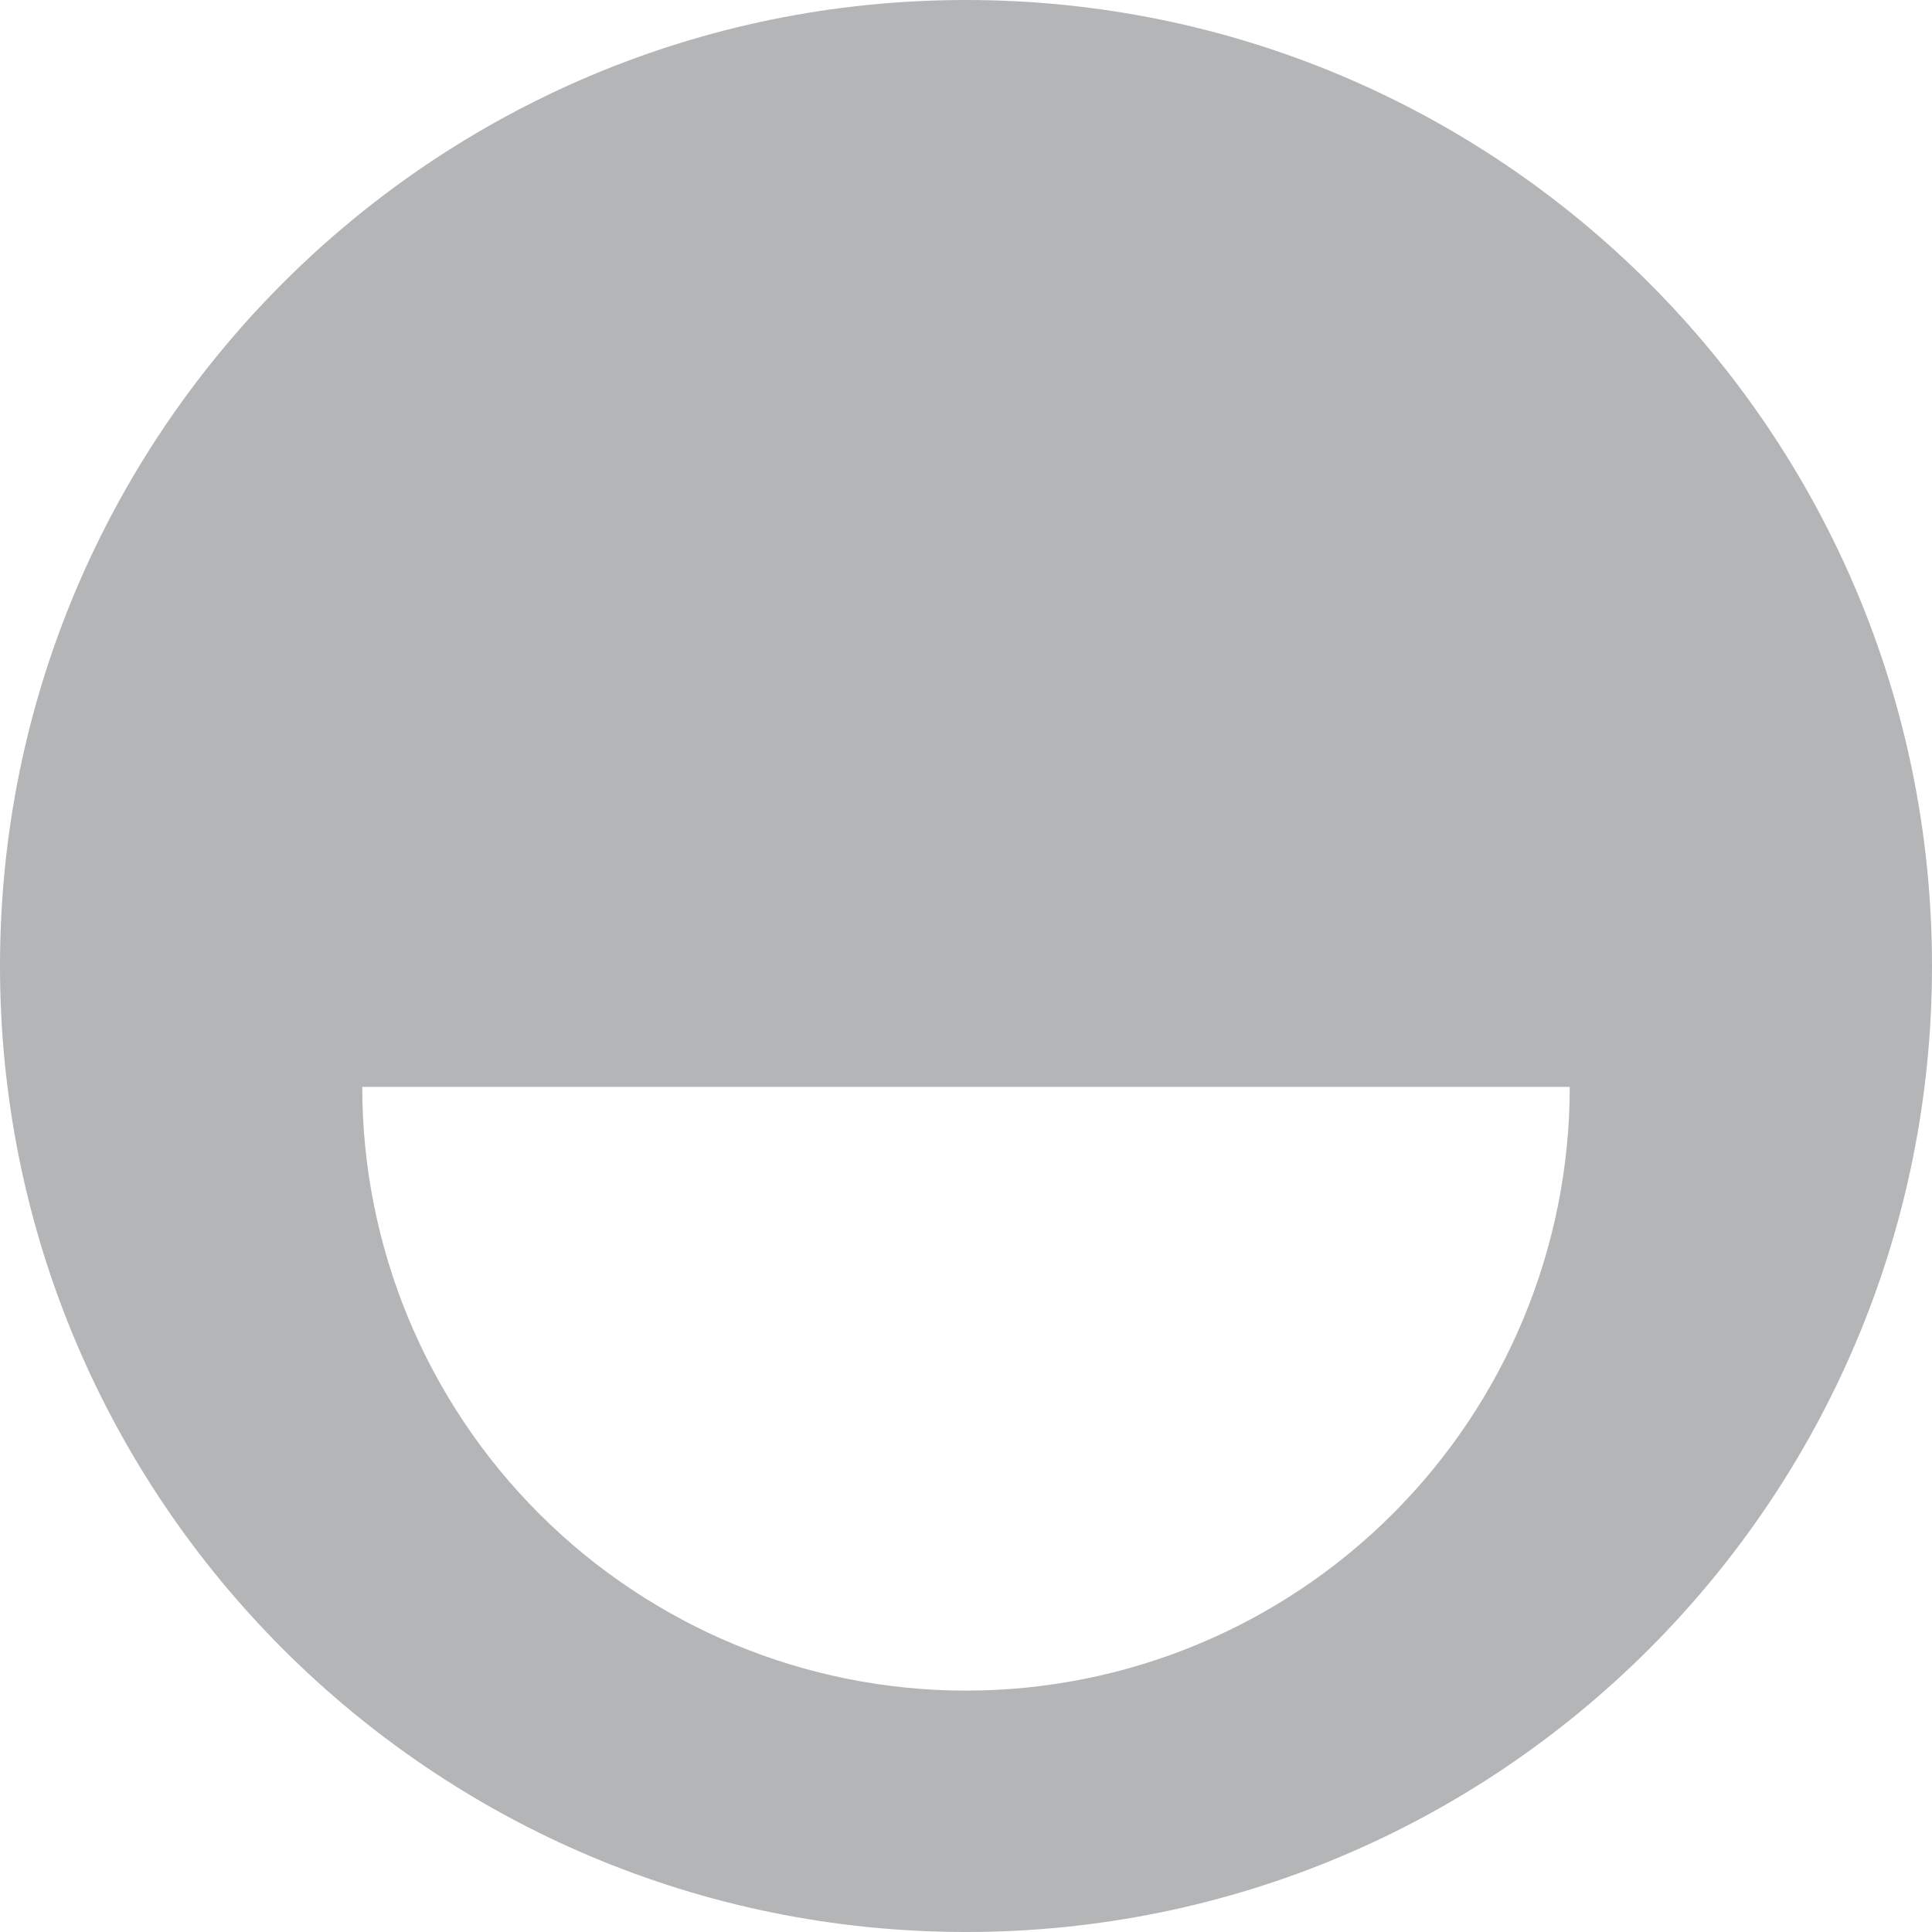
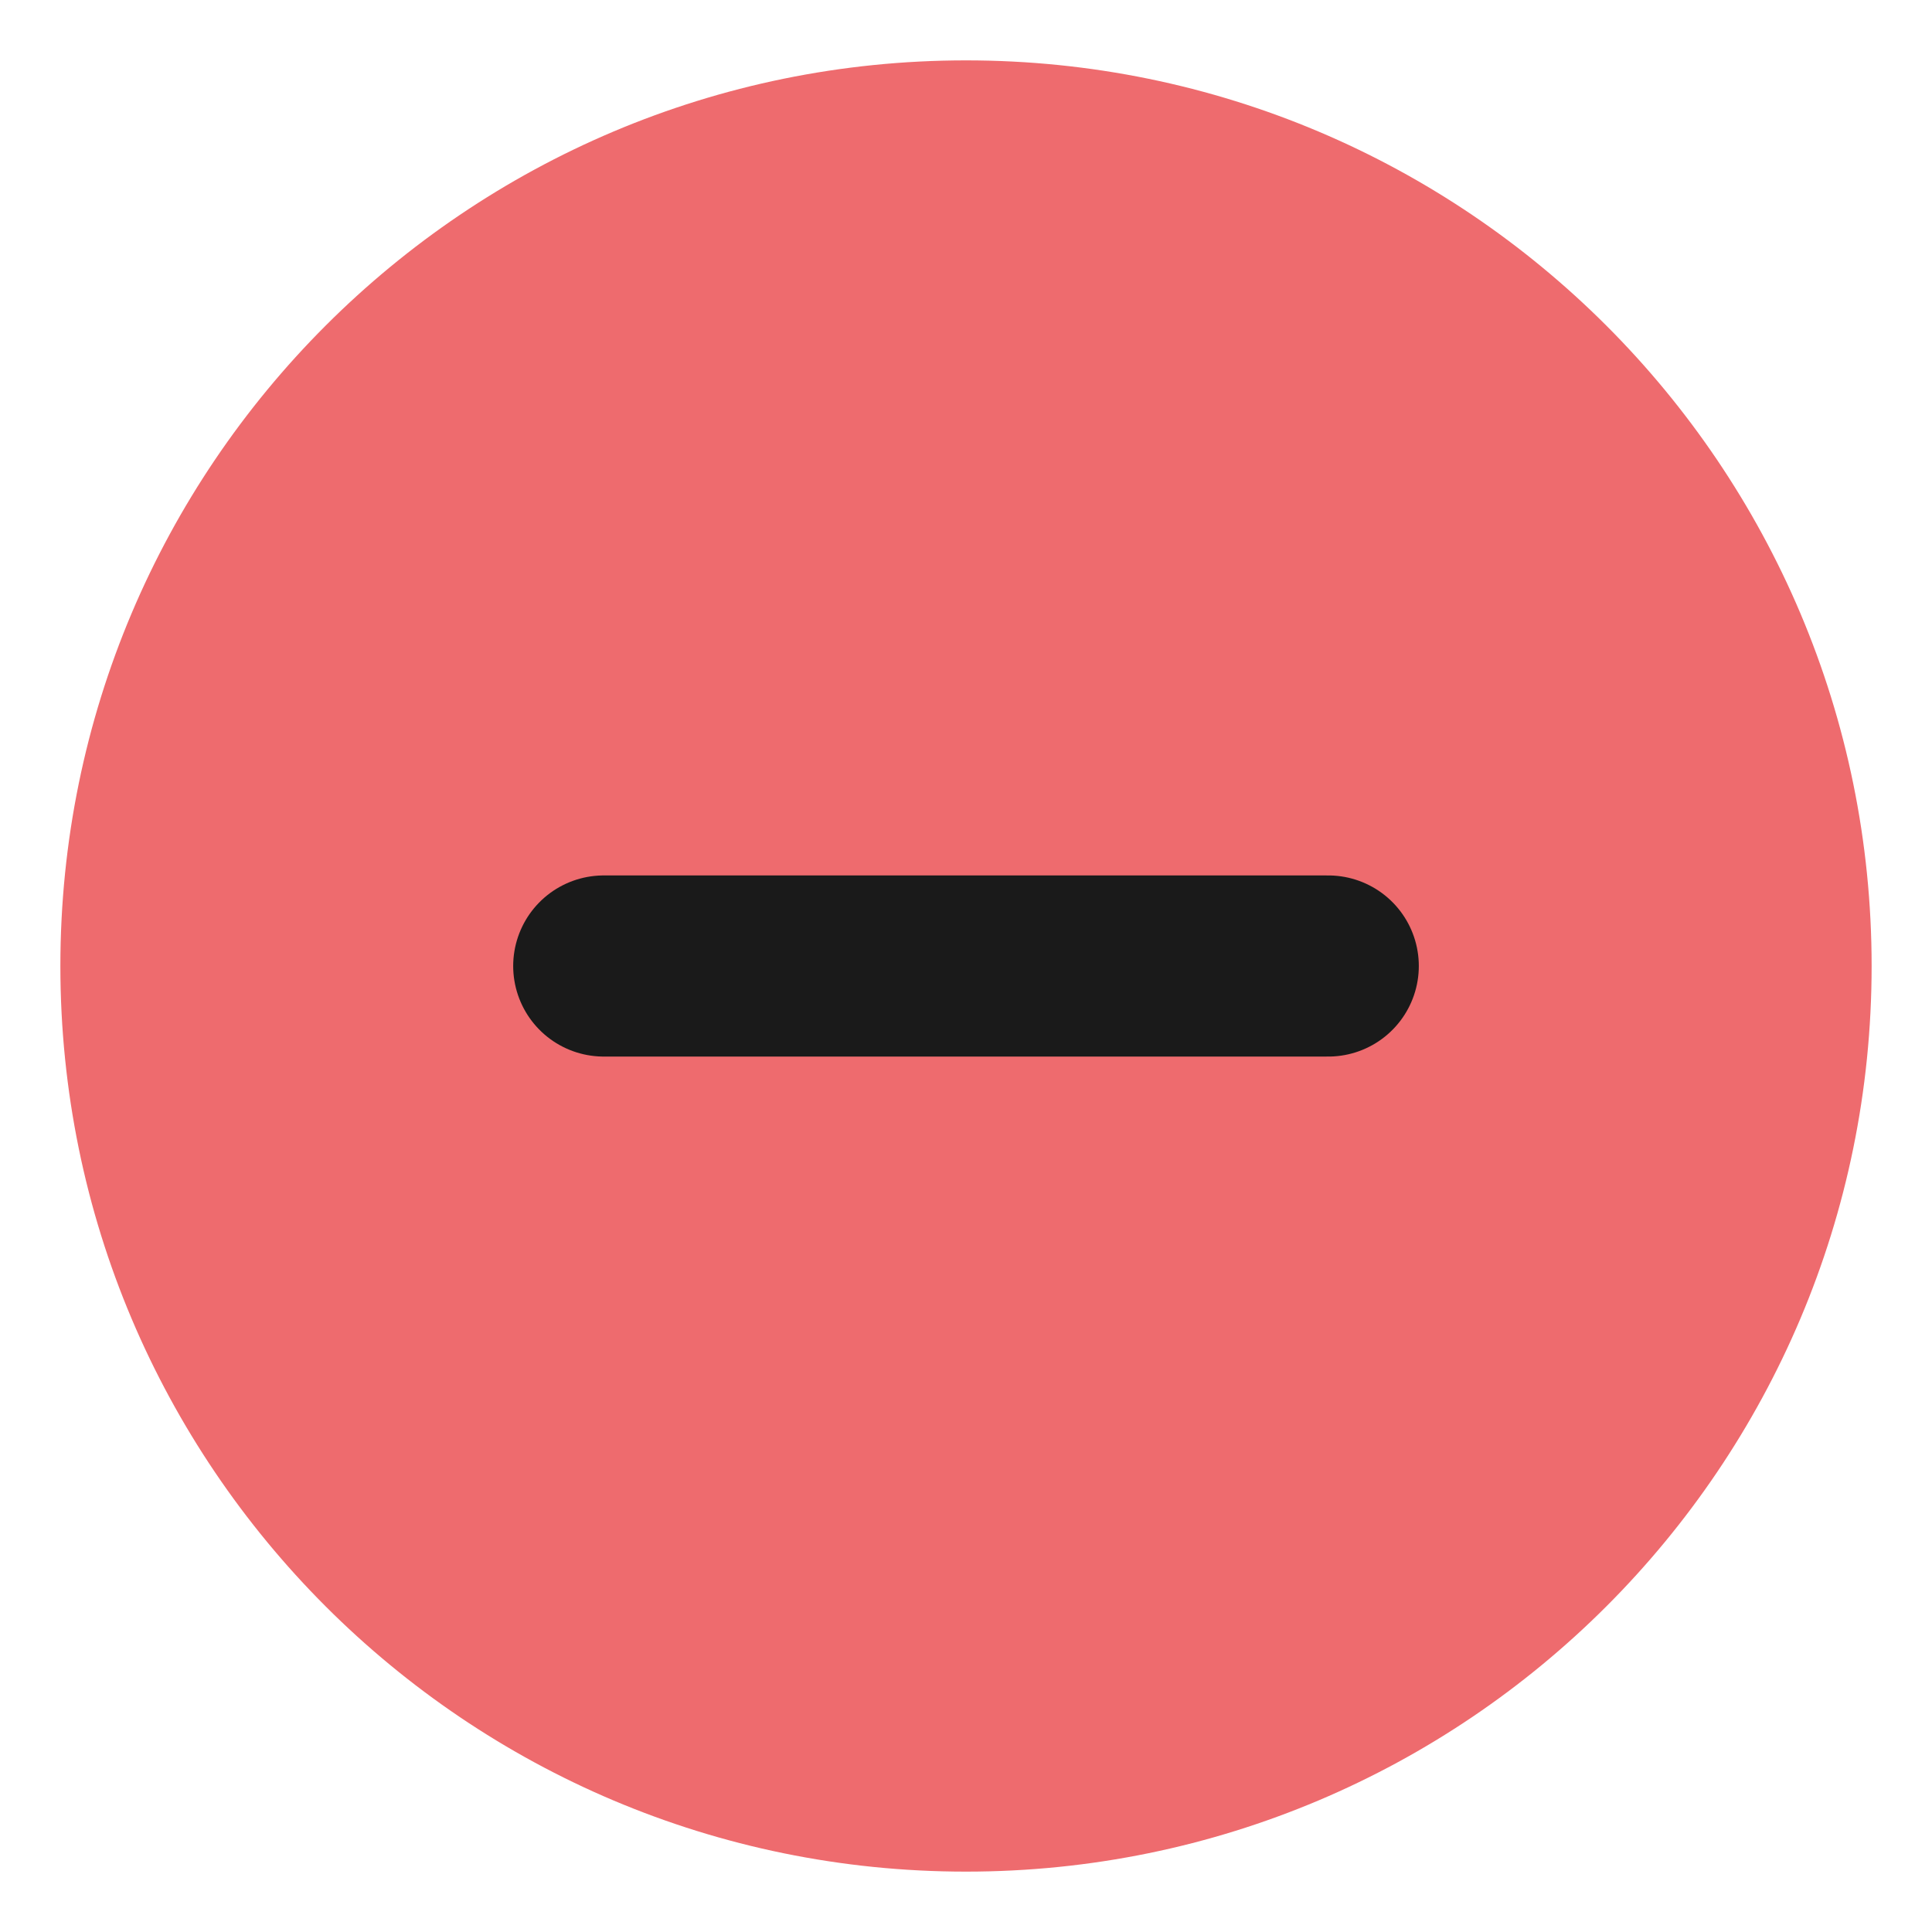
- <svg xmlns="http://www.w3.org/2000/svg" style="display: block;" width="16" height="16" viewBox="0 0 16 16" fill="none">
-   <path id="Subtract" d="M8 0C12.418 3.55627e-05 16 3.582 16 8C16 12.418 12.418 16 8 16C3.582 16 3.55638e-05 12.418 0 8C0 3.582 3.582 0 8 0ZM3 9.001C3 10.327 3.527 11.598 4.465 12.536C5.403 13.474 6.674 14.001 8 14.001C9.326 14.001 10.598 13.474 11.535 12.536C12.473 11.598 13 10.327 13 9.001H3Z" fill="#B3B5B7" />
+ <svg xmlns="http://www.w3.org/2000/svg" width="16" height="16" viewBox="0 0 32 32" fill="none">
+   <circle cx="16" cy="16" r="15" fill="#EE6B6E" />
+   <path d="M10 16H22" stroke="#1A1A1A" stroke-width="3" stroke-linecap="round" />
</svg>
